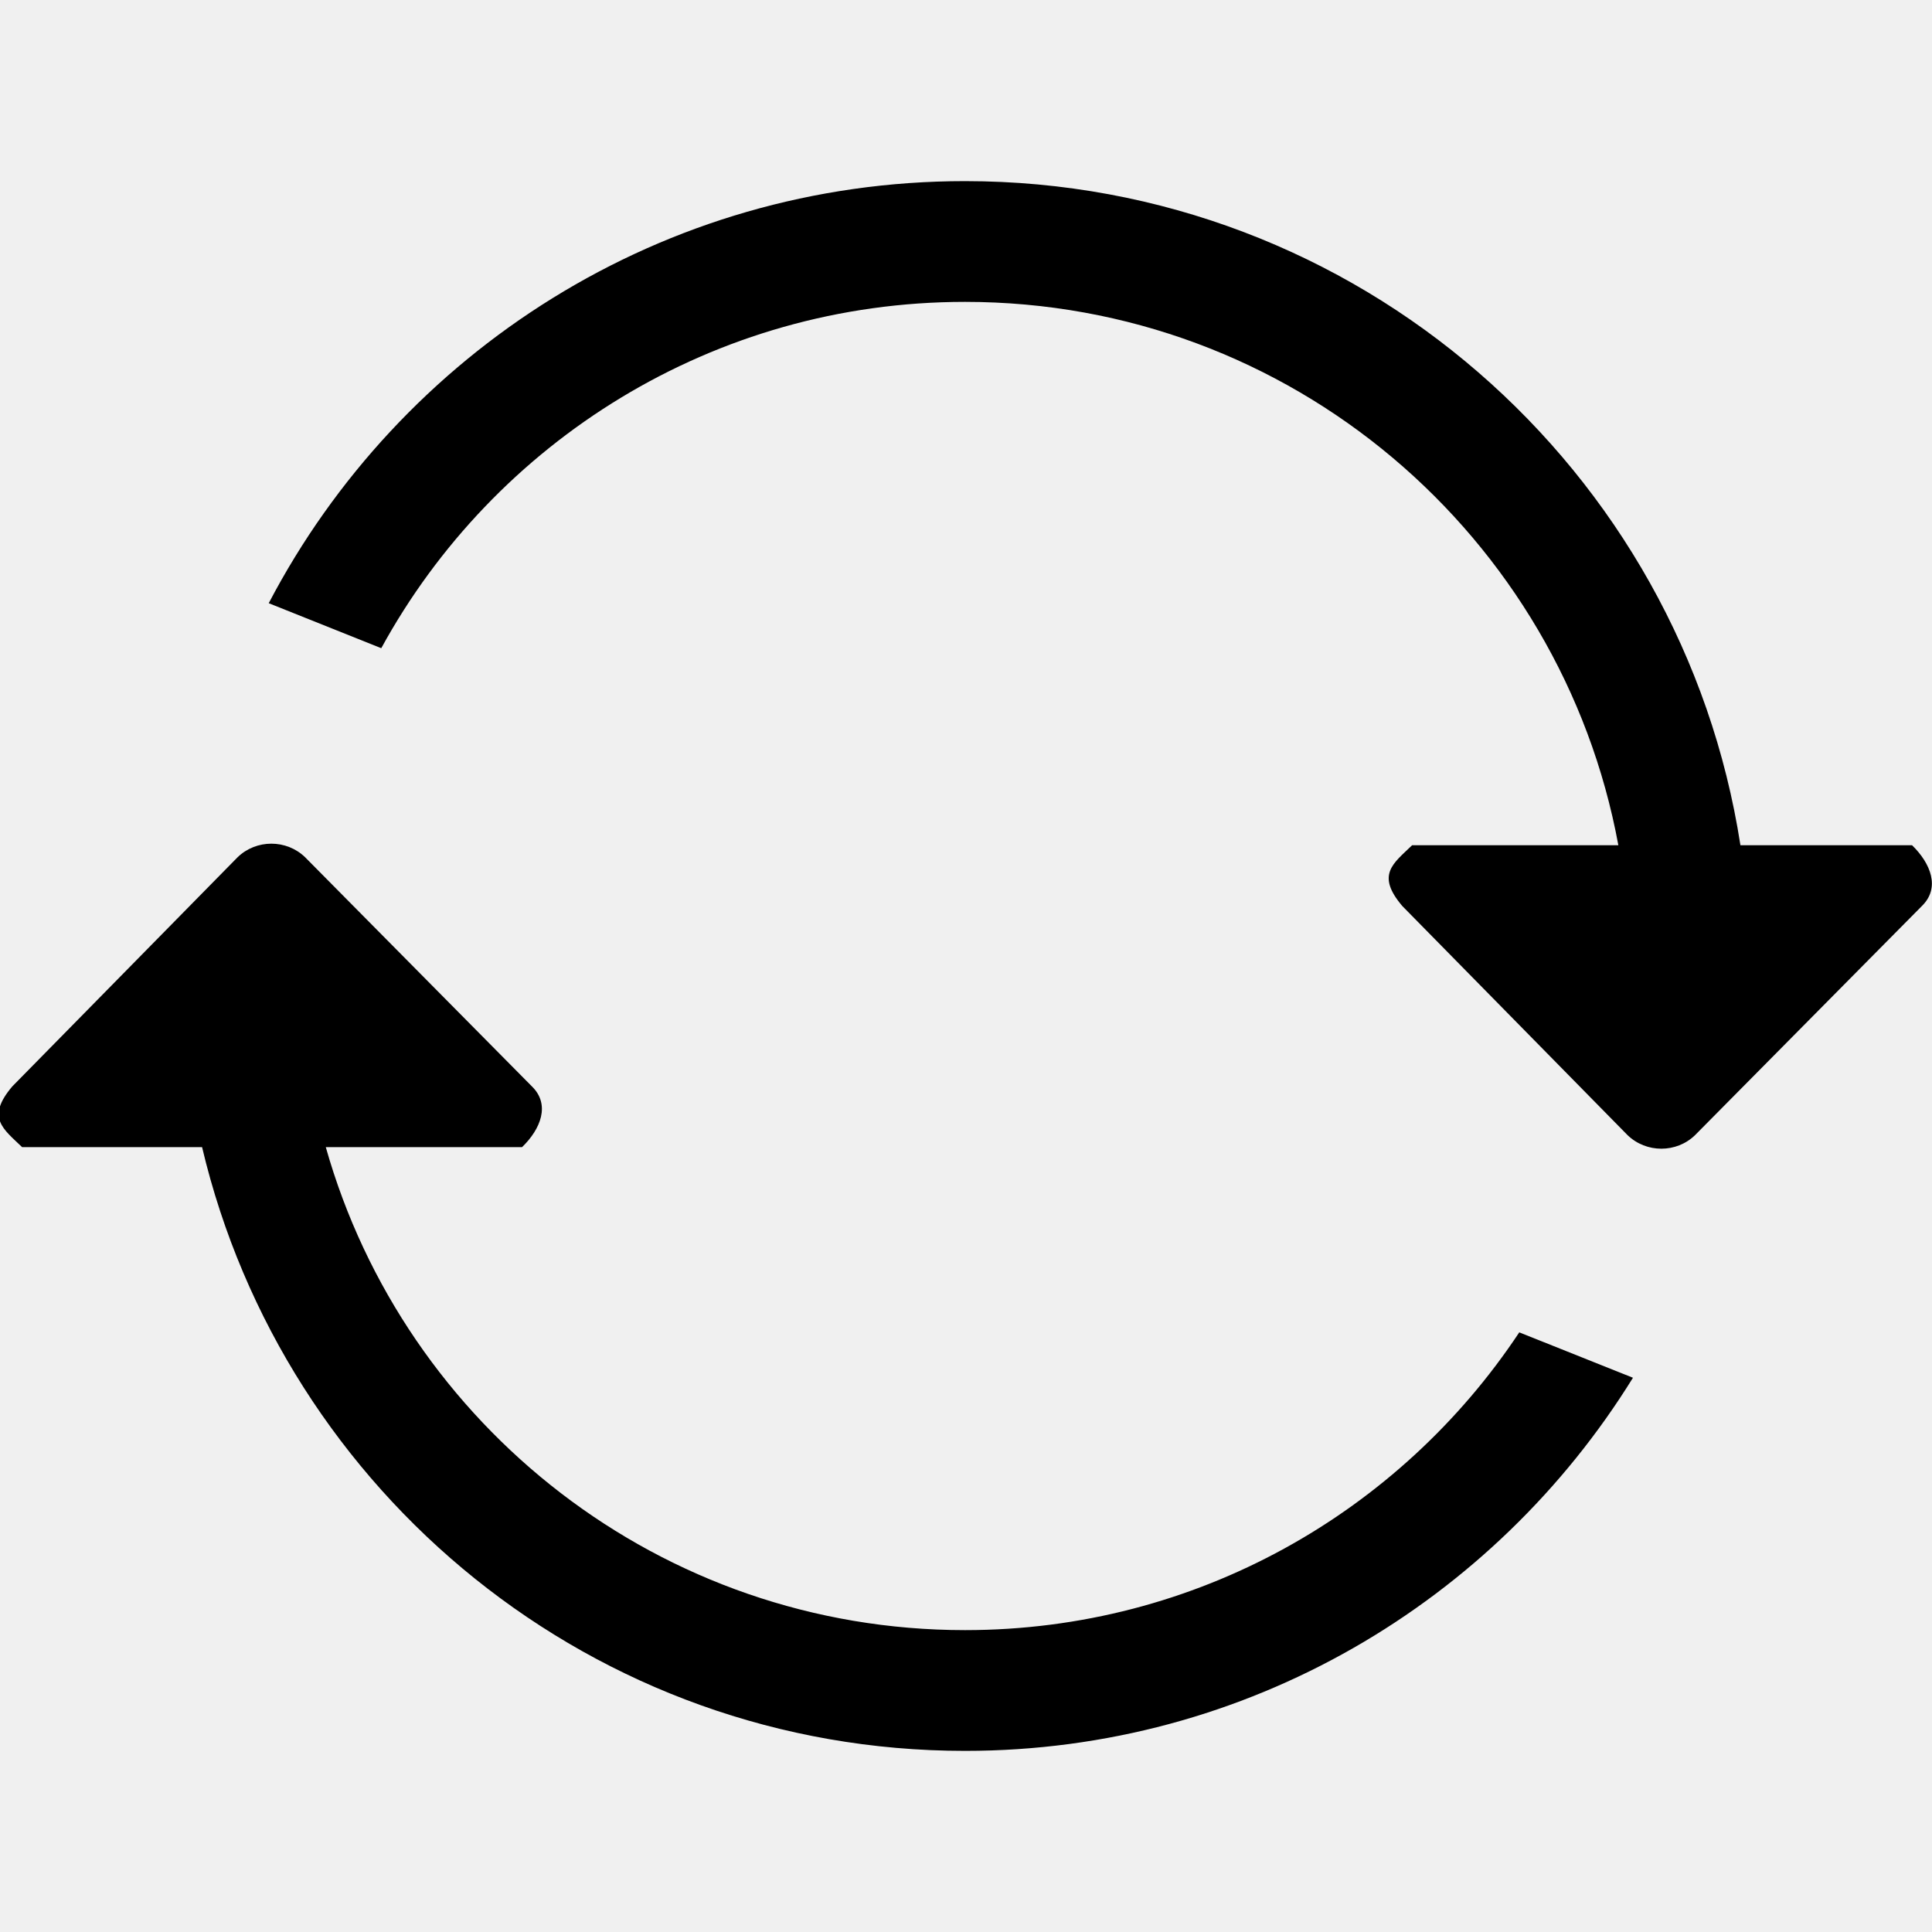
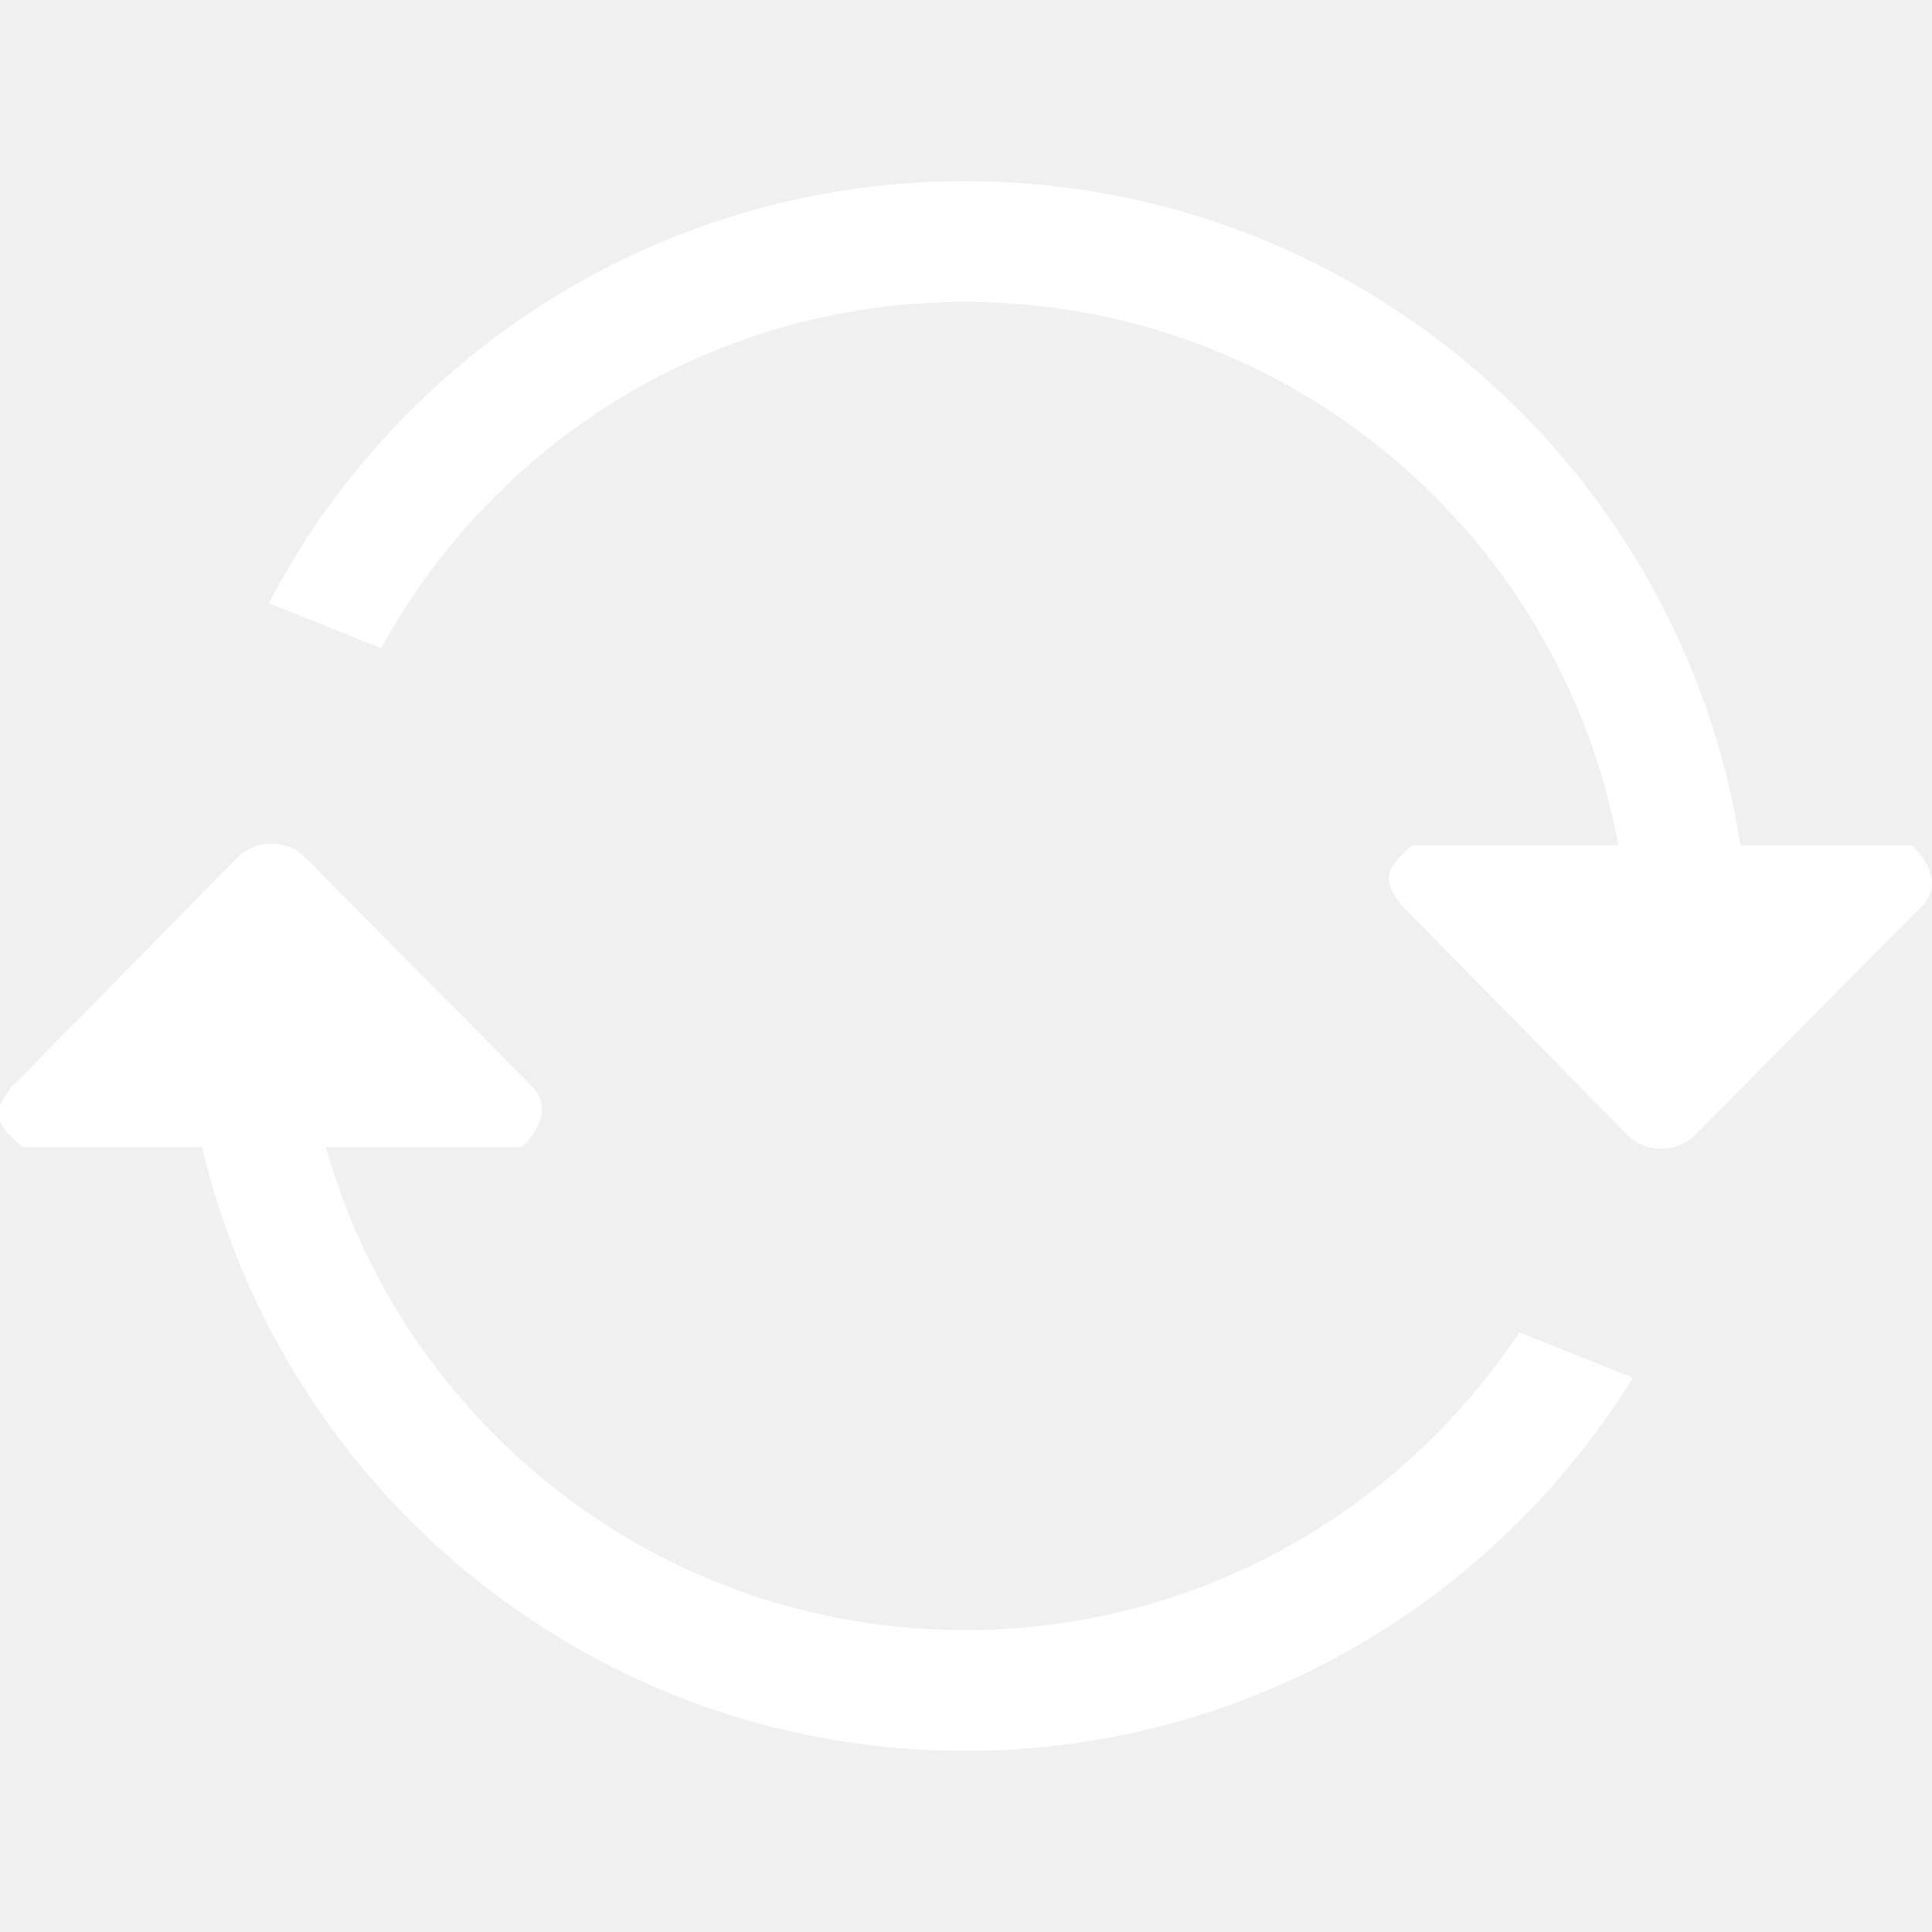
<svg xmlns="http://www.w3.org/2000/svg" width="800px" height="800px" viewBox="0 -3 32 32" version="1.1">
  <defs>

</defs>
  <g id="Page-1" stroke="none" stroke-width="1" fill="none" fill-rule="evenodd">
-     <g id="Icon-Set" transform="translate(-412, -622)" fill="#000000">
+     <g id="Icon-Set" transform="translate(-412, -622)" fill="#fff">
      <path d="M443.67,633 L440.827,633 C439.862,626.772 434.488,622 427.984,622 C422.969,622 418.624,624.839 416.451,628.991 L418.315,629.736 C420.184,626.318 423.813,624 427.984,624 C433.381,624 437.862,627.881 438.805,633 L435.389,633 C435.079,633.301 434.783,633.486 435.227,634.007 L438.957,637.801 C439.267,638.101 439.768,638.101 440.076,637.801 L443.832,634.007 C444.141,633.706 443.979,633.301 443.67,633 L443.67,633 Z M427.984,646 C422.945,646 418.702,642.616 417.396,638 L420.647,638 C420.957,637.7 421.118,637.294 420.81,636.994 L417.054,633.199 C416.745,632.899 416.244,632.899 415.935,633.199 L412.204,636.994 C411.761,637.515 412.057,637.7 412.366,638 L415.347,638 C416.703,643.73 421.834,648 427.984,648 C432.664,648 436.754,645.524 439.047,641.82 L437.164,641.068 C435.193,644.039 431.819,646 427.984,646 L427.984,646 Z" id="replay">

</path>
    </g>
  </g>
</svg>
